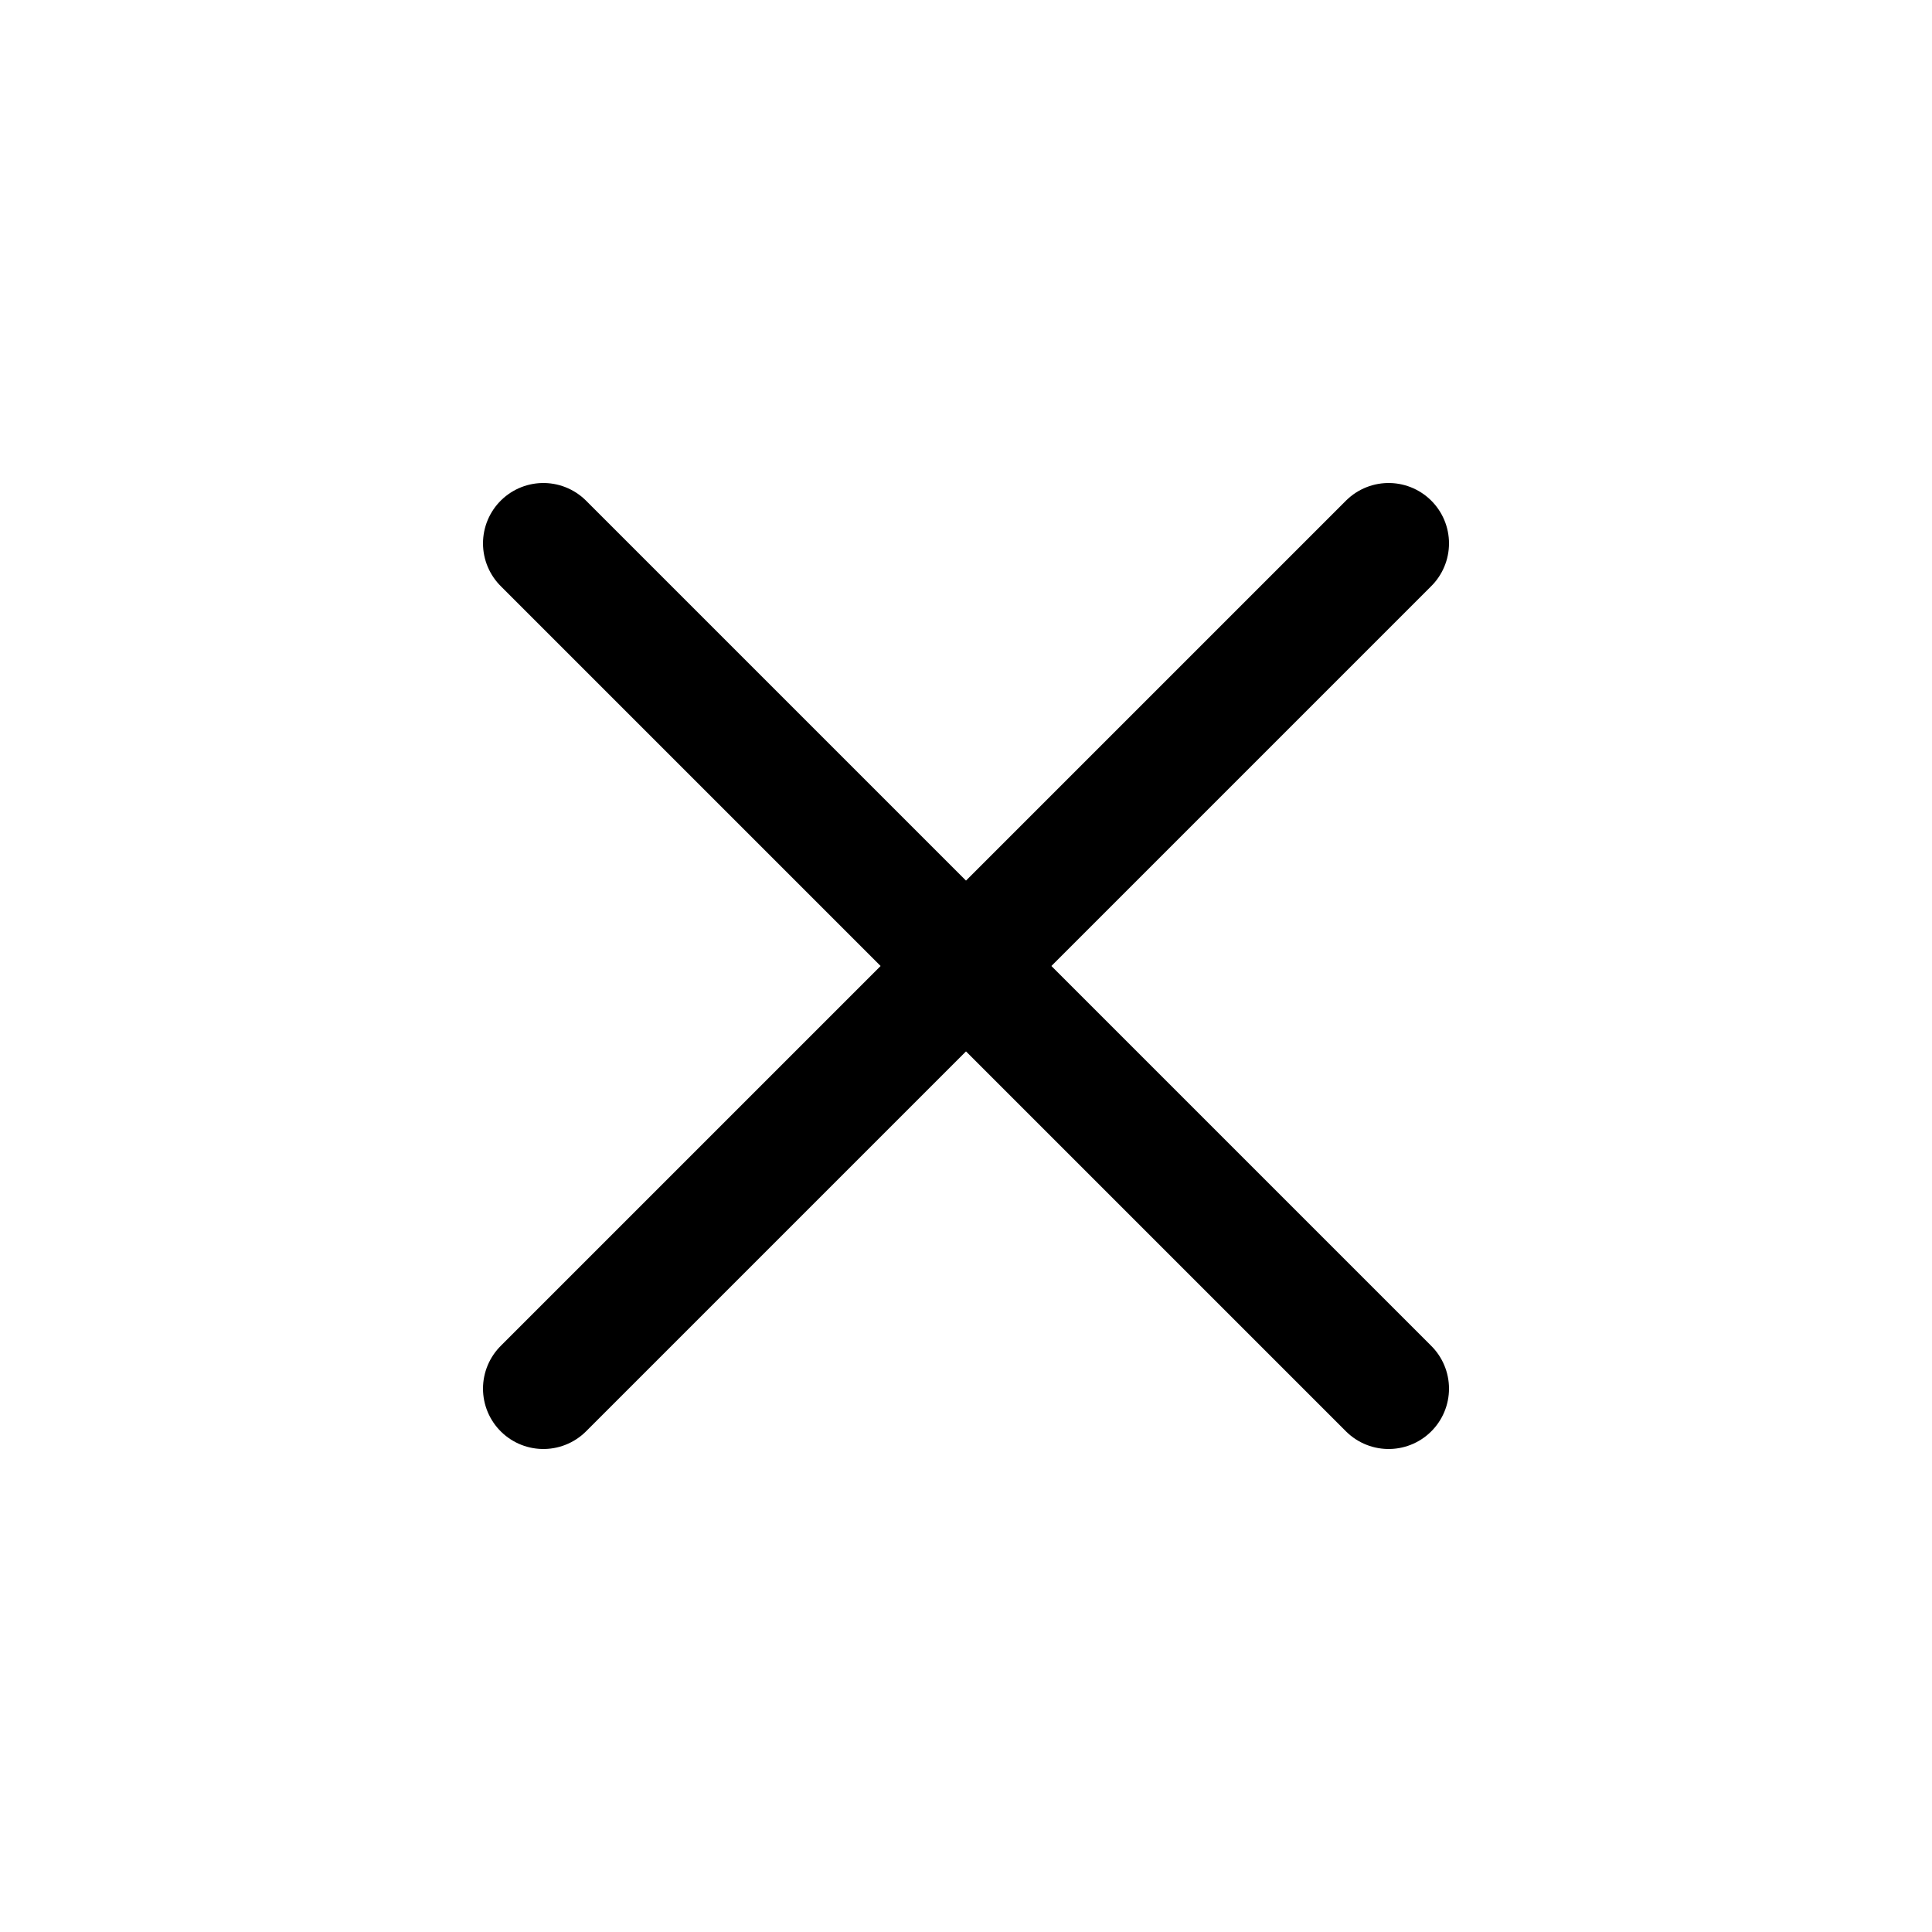
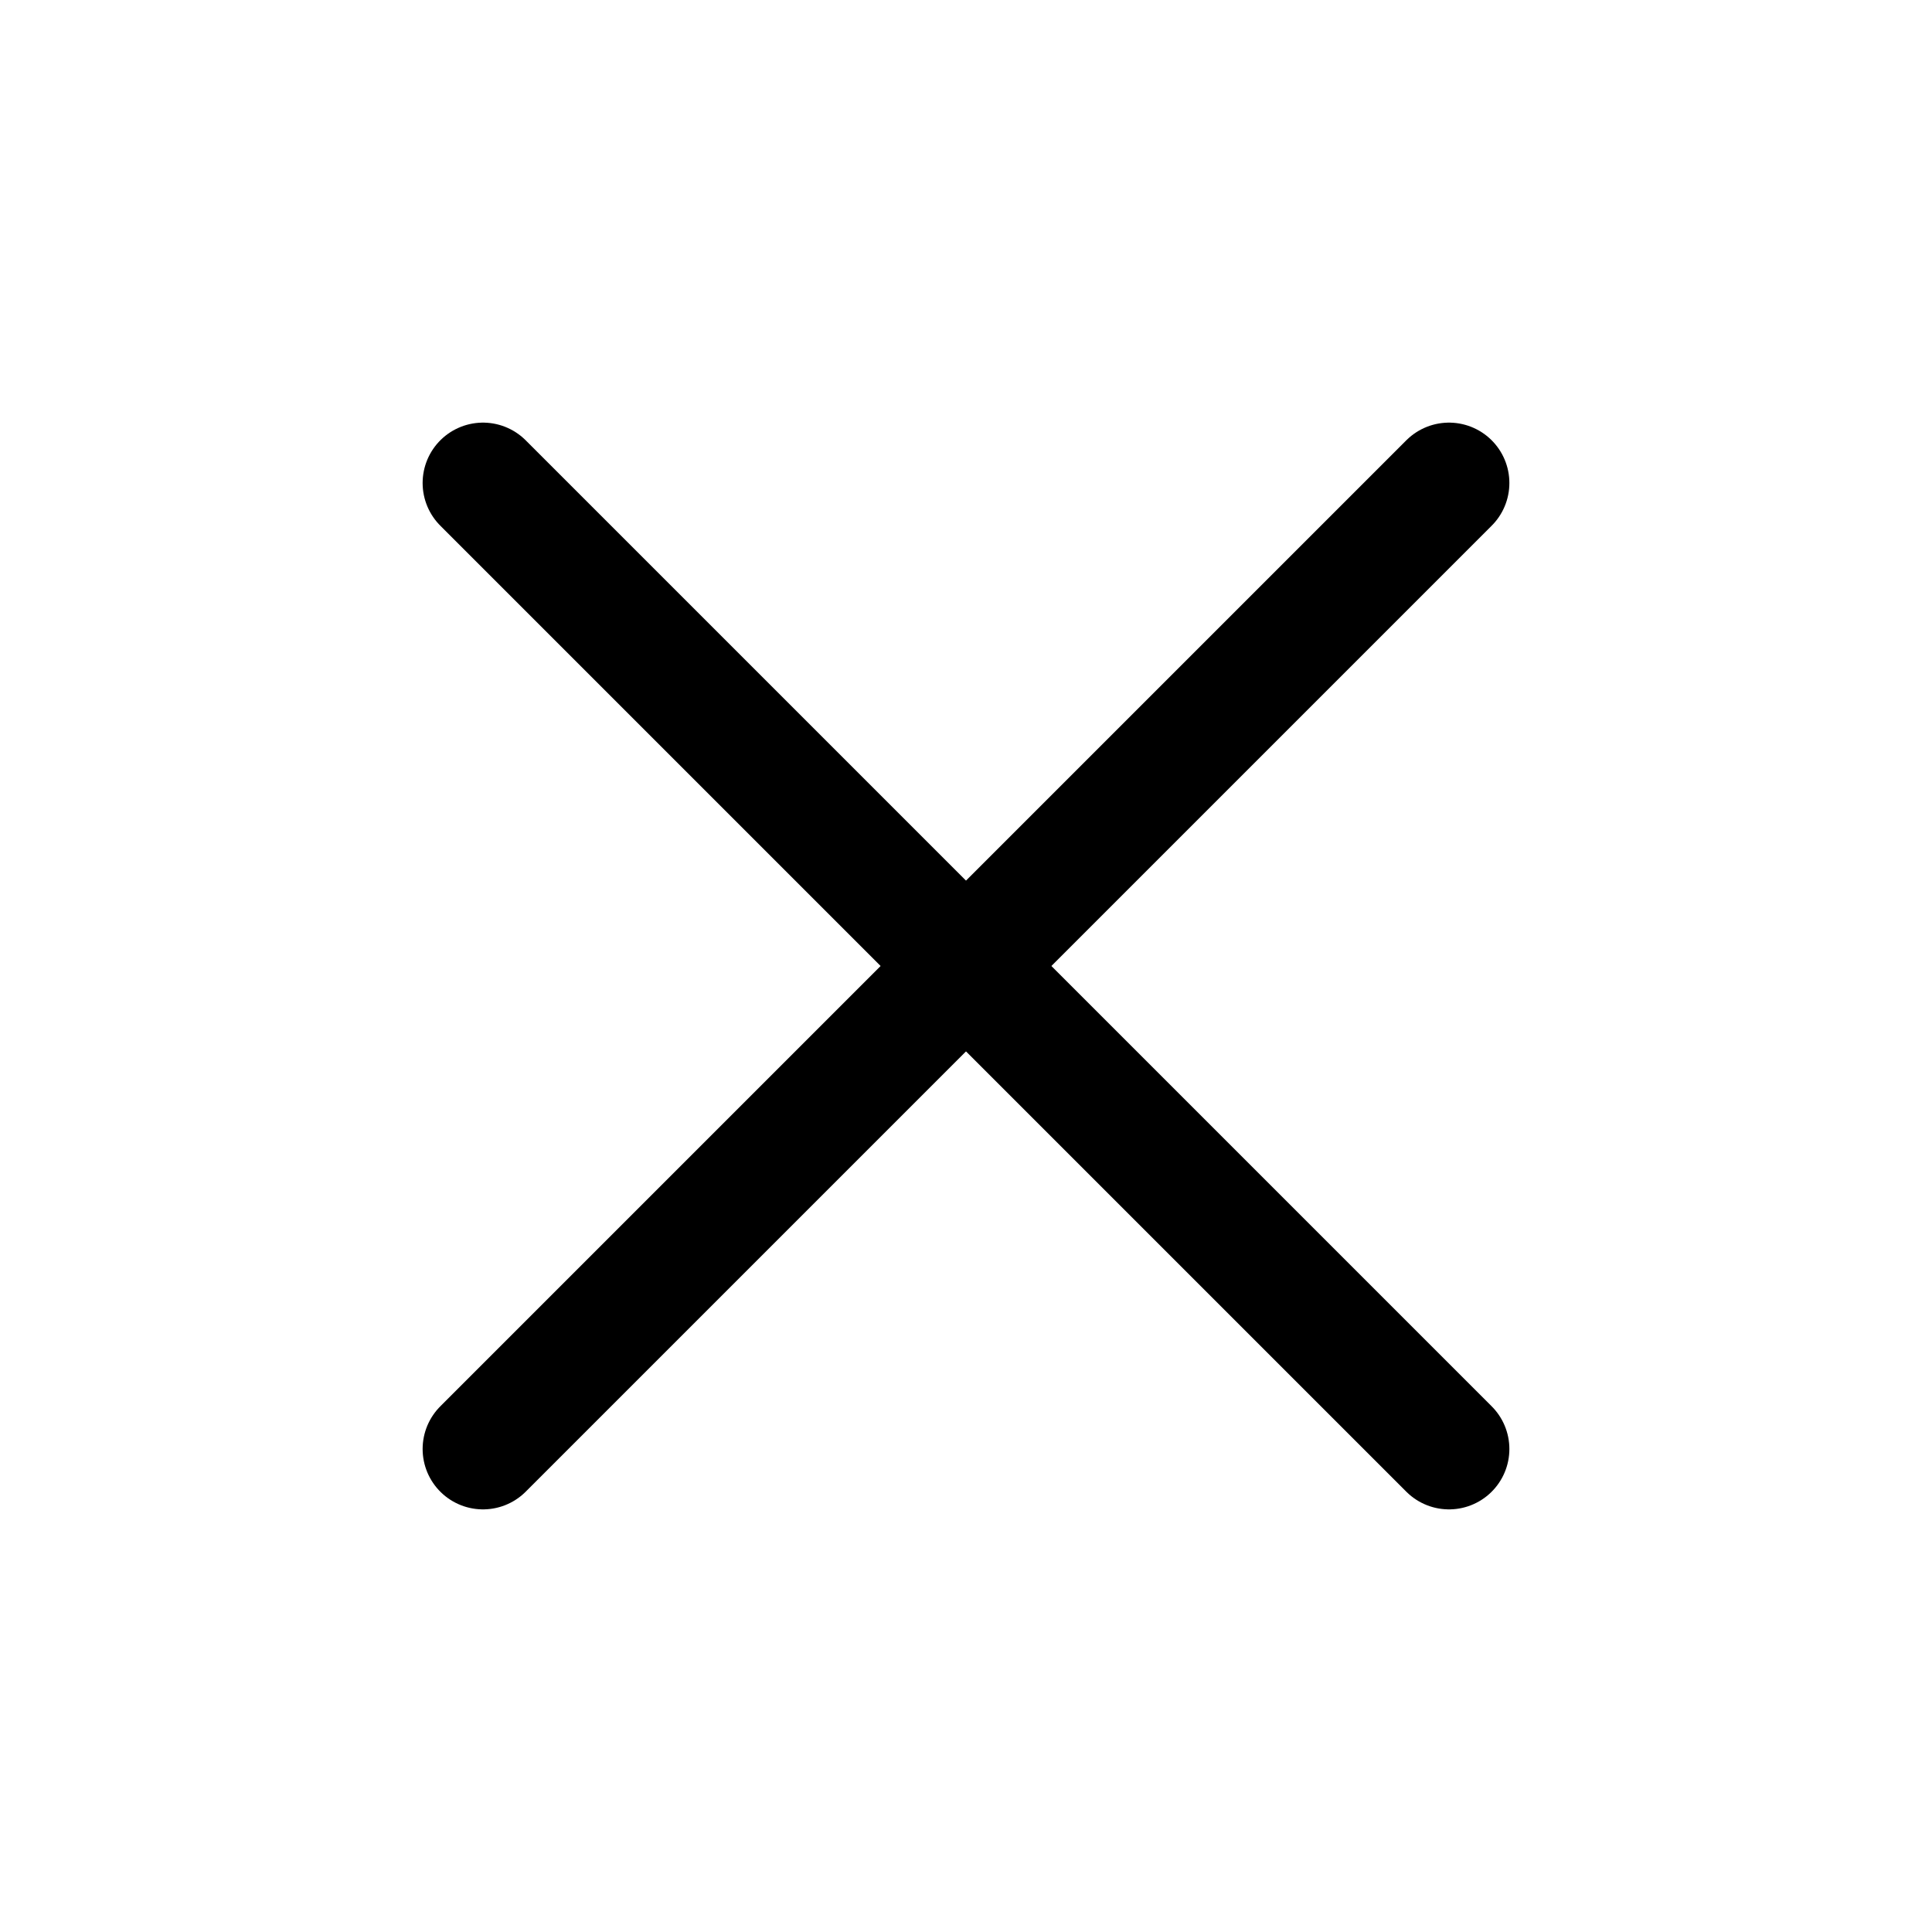
<svg xmlns="http://www.w3.org/2000/svg" width="24" height="24" viewBox="0 0 24 24" fill="none" stroke="currentColor" stroke-width="1.5" stroke-linecap="round" stroke-linejoin="round">
  <style>.accent{stroke:#38d9f5}.accent-fill{fill:#38d9f5}</style>
-   <path d="M6.75 6.75 l10.5 10.5" />
-   <path d="M17.25 6.75 l-10.5 10.5" />
+   <path d="M18 6 6 18" />
+   <path d="m6 6 12 12" />
</svg>
